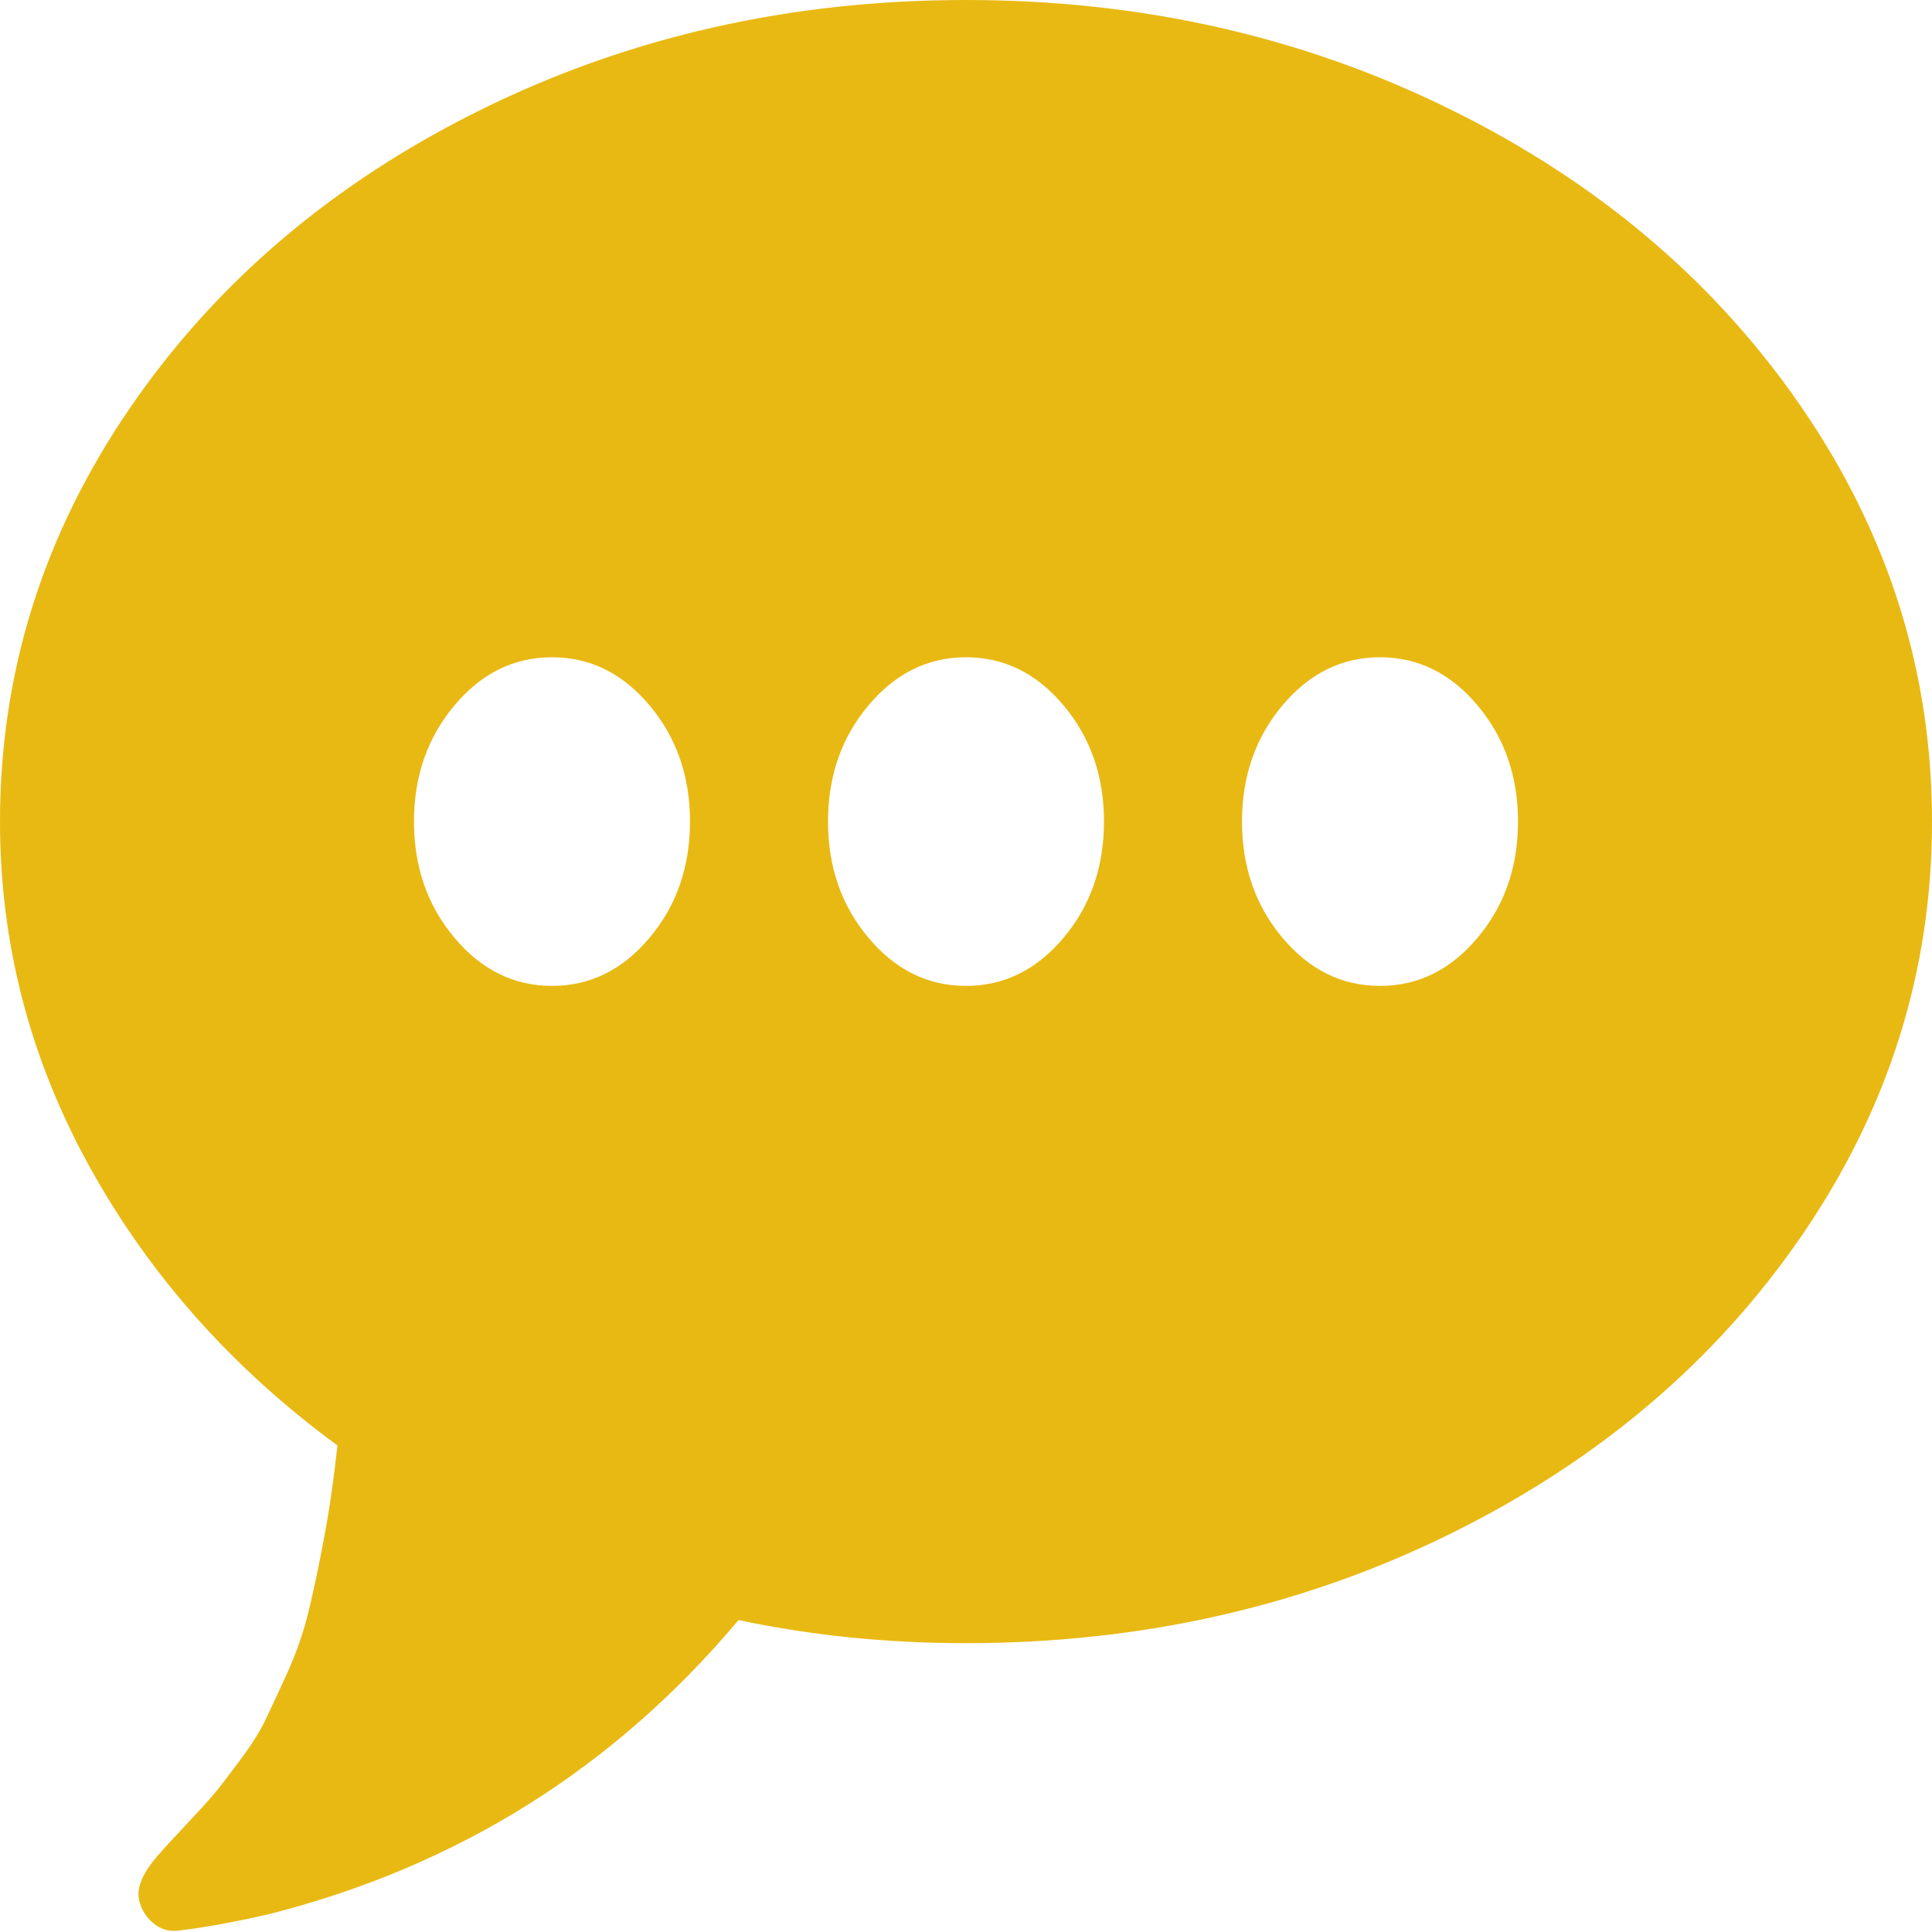
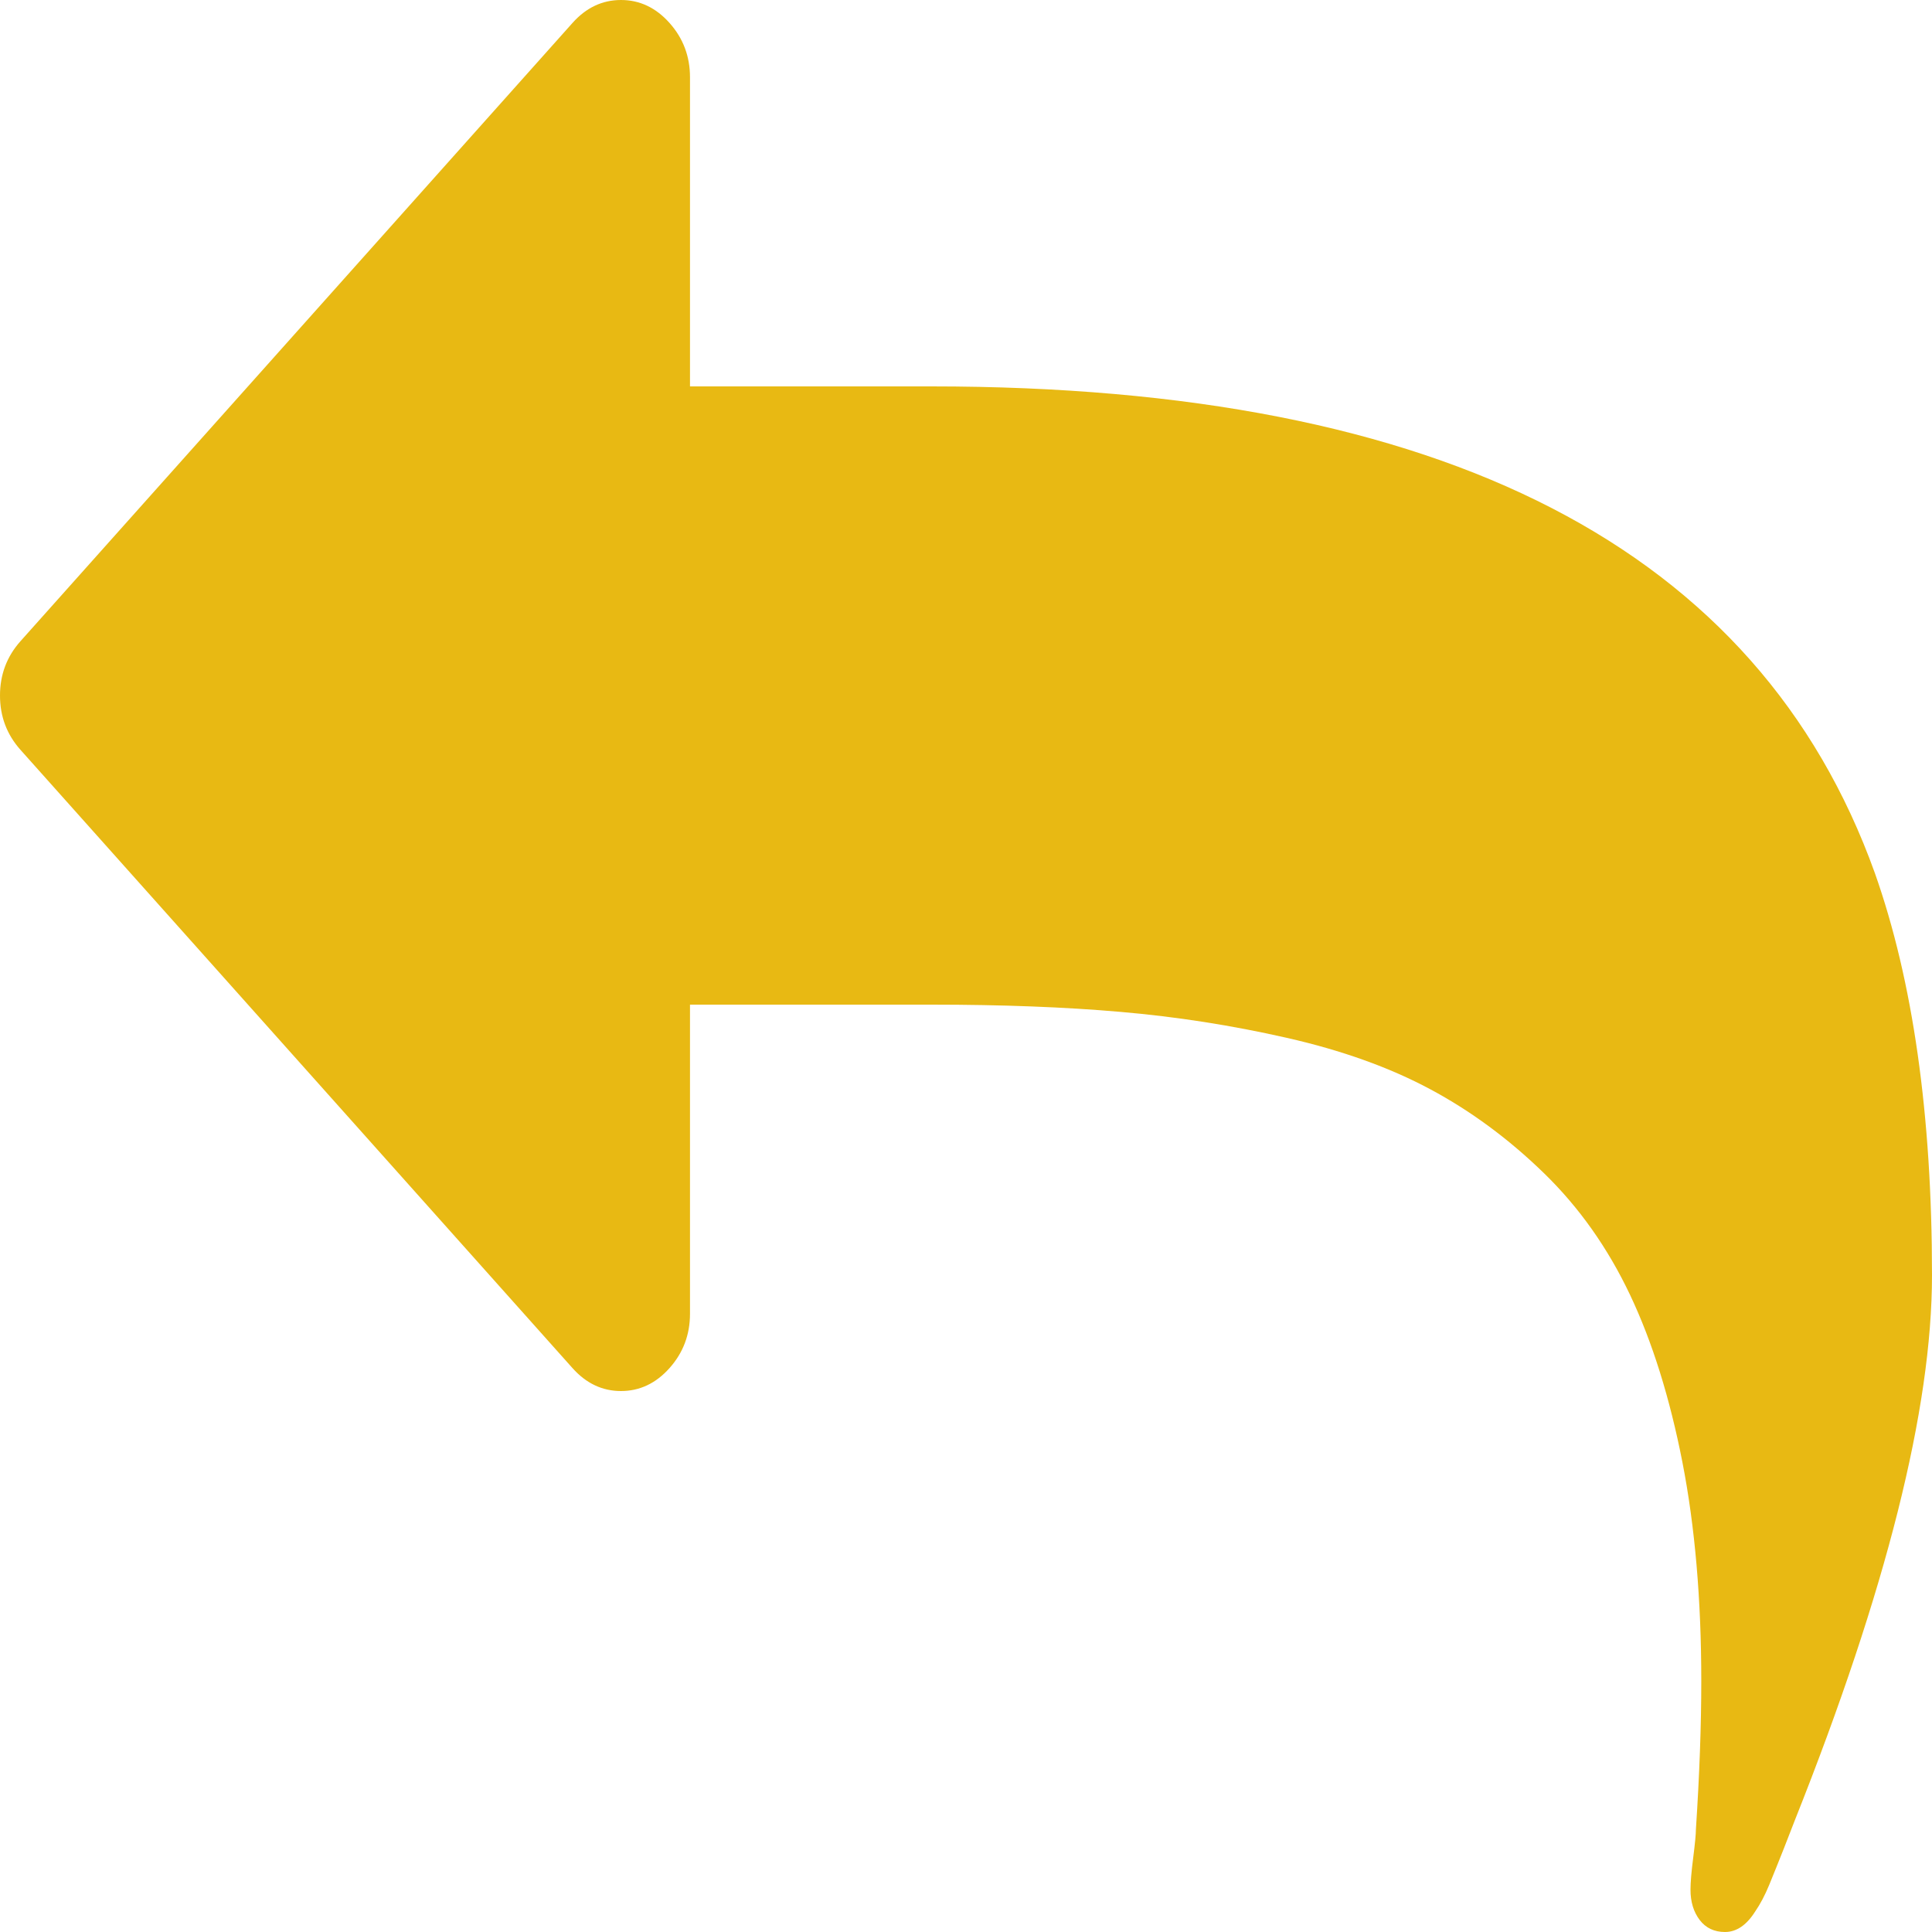
<svg xmlns="http://www.w3.org/2000/svg" version="1.1" width="50px" height="50px">
-   <g transform="matrix(1 0 0 1 -15 -680 )">
-     <path d="M 16.811 24.269  C 17.508 23.439  17.857 22.436  17.857 21.262  C 17.857 20.089  17.508 19.086  16.811 18.256  C 16.113 17.425  15.272 17.01  14.286 17.01  C 13.3 17.01  12.458 17.425  11.761 18.256  C 11.063 19.086  10.714 20.089  10.714 21.262  C 10.714 22.436  11.063 23.439  11.761 24.269  C 12.458 25.1  13.3 25.515  14.286 25.515  C 15.272 25.515  16.113 25.1  16.811 24.269  Z M 27.525 24.269  C 28.223 23.439  28.571 22.436  28.571 21.262  C 28.571 20.089  28.223 19.086  27.525 18.256  C 26.828 17.425  25.986 17.01  25 17.01  C 24.014 17.01  23.172 17.425  22.475 18.256  C 21.777 19.086  21.429 20.089  21.429 21.262  C 21.429 22.436  21.777 23.439  22.475 24.269  C 23.172 25.1  24.014 25.515  25 25.515  C 25.986 25.515  26.828 25.1  27.525 24.269  Z M 38.239 24.269  C 38.937 23.439  39.286 22.436  39.286 21.262  C 39.286 20.089  38.937 19.086  38.239 18.256  C 37.542 17.425  36.7 17.01  35.714 17.01  C 34.728 17.01  33.887 17.425  33.189 18.256  C 32.492 19.086  32.143 20.089  32.143 21.262  C 32.143 22.436  32.492 23.439  33.189 24.269  C 33.887 25.1  34.728 25.515  35.714 25.515  C 36.7 25.515  37.542 25.1  38.239 24.269  Z M 46.652 10.581  C 48.884 13.848  50 17.409  50 21.262  C 50 25.116  48.884 28.677  46.652 31.944  C 44.42 35.21  41.388 37.791  37.556 39.684  C 33.724 41.578  29.539 42.525  25 42.525  C 22.954 42.525  20.991 42.326  19.113 41.927  C 15.895 45.759  11.849 48.295  6.975 49.535  C 6.008 49.756  5.208 49.9  4.576 49.967  C 4.353 49.989  4.148 49.922  3.962 49.767  C 3.776 49.612  3.655 49.413  3.599 49.169  C 3.525 48.837  3.711 48.427  4.157 47.94  C 4.25 47.829  4.469 47.591  4.813 47.226  C 5.157 46.86  5.394 46.6  5.525 46.445  C 5.655 46.29  5.873 46.008  6.18 45.598  C 6.487 45.188  6.71 44.839  6.85 44.551  C 6.989 44.264  7.18 43.854  7.422 43.322  C 7.664 42.791  7.85 42.259  7.98 41.728  C 8.11 41.196  8.245 40.559  8.384 39.817  C 8.524 39.075  8.64 38.272  8.733 37.409  C 6.017 35.415  3.883 33.018  2.33 30.216  C 0.777 27.414  0 24.43  0 21.262  C 0 17.409  1.116 13.848  3.348 10.581  C 5.58 7.315  8.612 4.734  12.444 2.841  C 16.276 0.947  20.461 0  25 0  C 29.539 0  33.724 0.947  37.556 2.841  C 41.388 4.734  44.42 7.315  46.652 10.581  Z " fill-rule="nonzero" fill="#e8b913" stroke="none" transform="matrix(1 0 0 1 15 680 )" />
+   <g transform="matrix(1 0 0 1 -295 -680 )">
+     <path d="M 48.521 22.594  C 49.507 25.385  50 28.854  50 33  C 50 36.458  48.819 41.156  46.456 47.094  C 46.401 47.24  46.303 47.49  46.164 47.844  C 46.024 48.198  45.898 48.51  45.787 48.781  C 45.675 49.052  45.554 49.281  45.424 49.469  C 45.201 49.823  44.94 50  44.643 50  C 44.364 50  44.145 49.896  43.987 49.688  C 43.829 49.479  43.75 49.219  43.75 48.906  C 43.75 48.719  43.773 48.443  43.82 48.078  C 43.866 47.714  43.89 47.469  43.89 47.344  C 43.983 45.927  44.029 44.646  44.029 43.5  C 44.029 41.396  43.866 39.51  43.541 37.844  C 43.215 36.177  42.764 34.734  42.188 33.516  C 41.611 32.297  40.867 31.245  39.955 30.359  C 39.044 29.474  38.063 28.75  37.012 28.188  C 35.961 27.625  34.724 27.182  33.301 26.859  C 31.878 26.536  30.445 26.312  29.004 26.188  C 27.562 26.062  25.93 26  24.107 26  L 17.857 26  L 17.857 34  C 17.857 34.542  17.68 35.01  17.327 35.406  C 16.974 35.802  16.555 36  16.071 36  C 15.588 36  15.169 35.802  14.816 35.406  L 0.53 19.406  C 0.177 19.01  0 18.542  0 18  C 0 17.458  0.177 16.99  0.53 16.594  L 14.816 0.594  C 15.169 0.198  15.588 0  16.071 0  C 16.555 0  16.974 0.198  17.327 0.594  C 17.68 0.99  17.857 1.458  17.857 2  L 17.857 10  L 24.107 10  C 37.37 10  45.508 14.198  48.521 22.594  Z " fill-rule="nonzero" fill="#e8b913" stroke="none" transform="matrix(1 0 0 1 295 680 )" />
  </g>
</svg>
